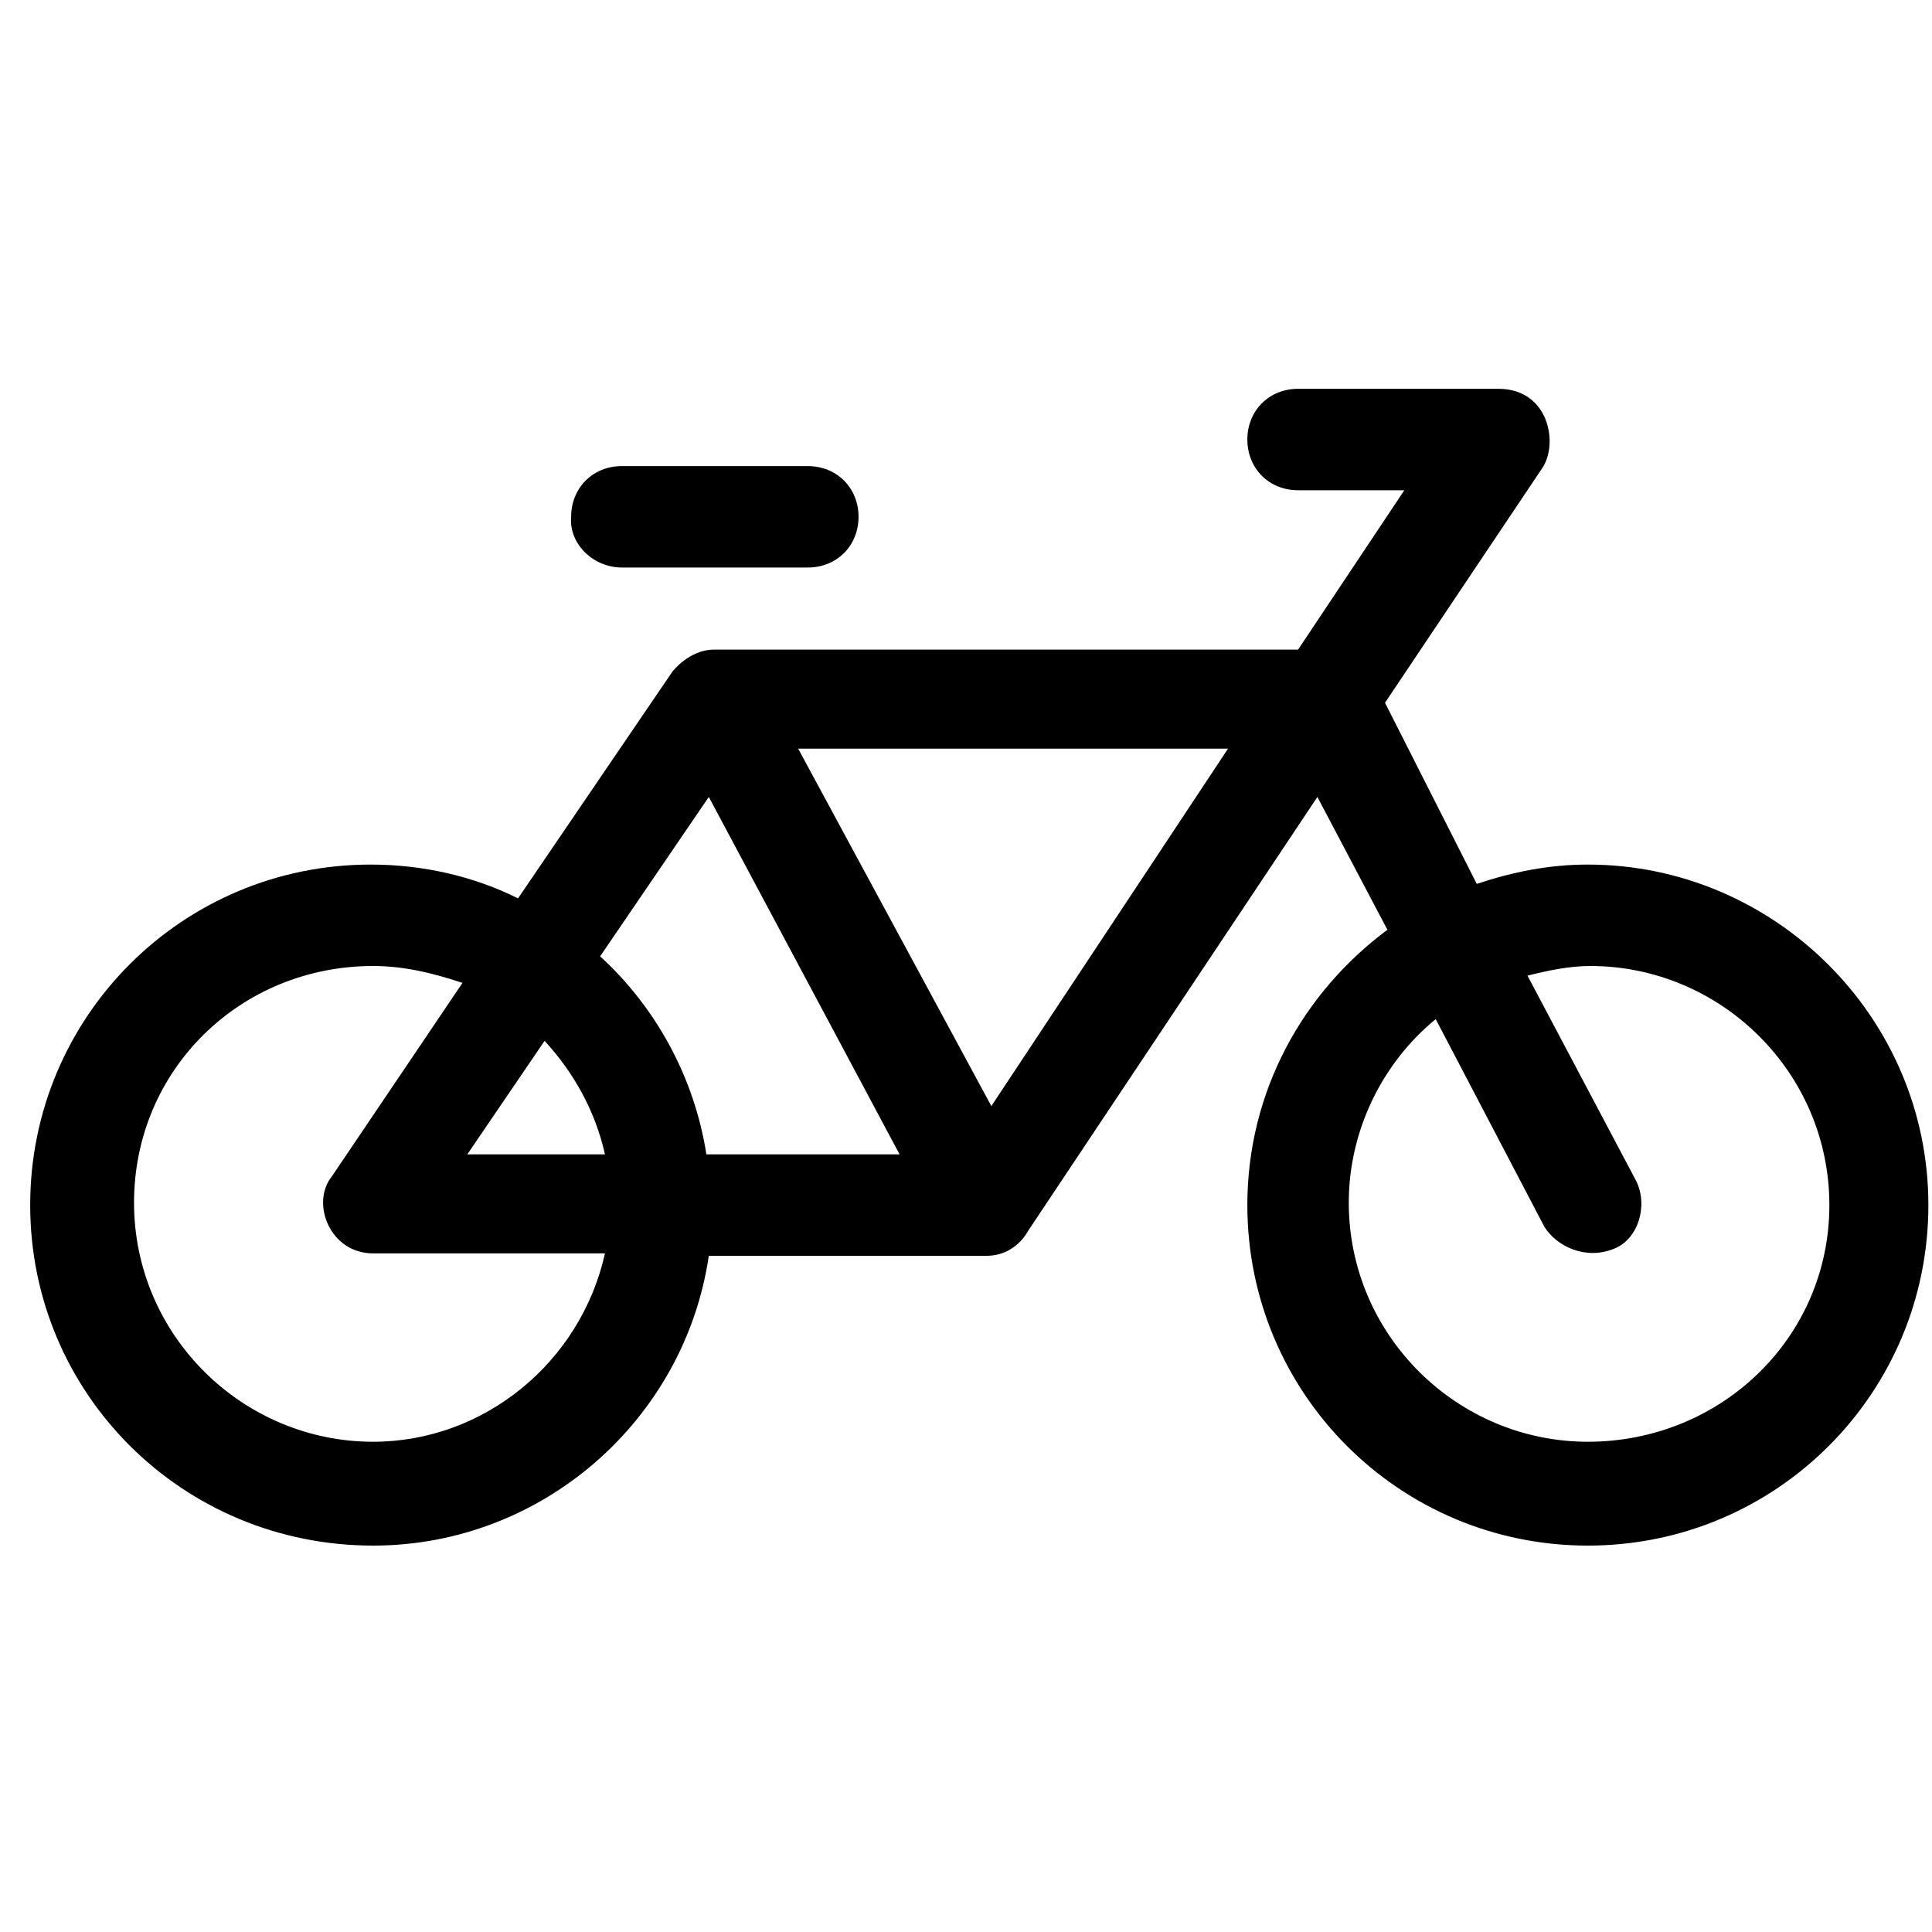
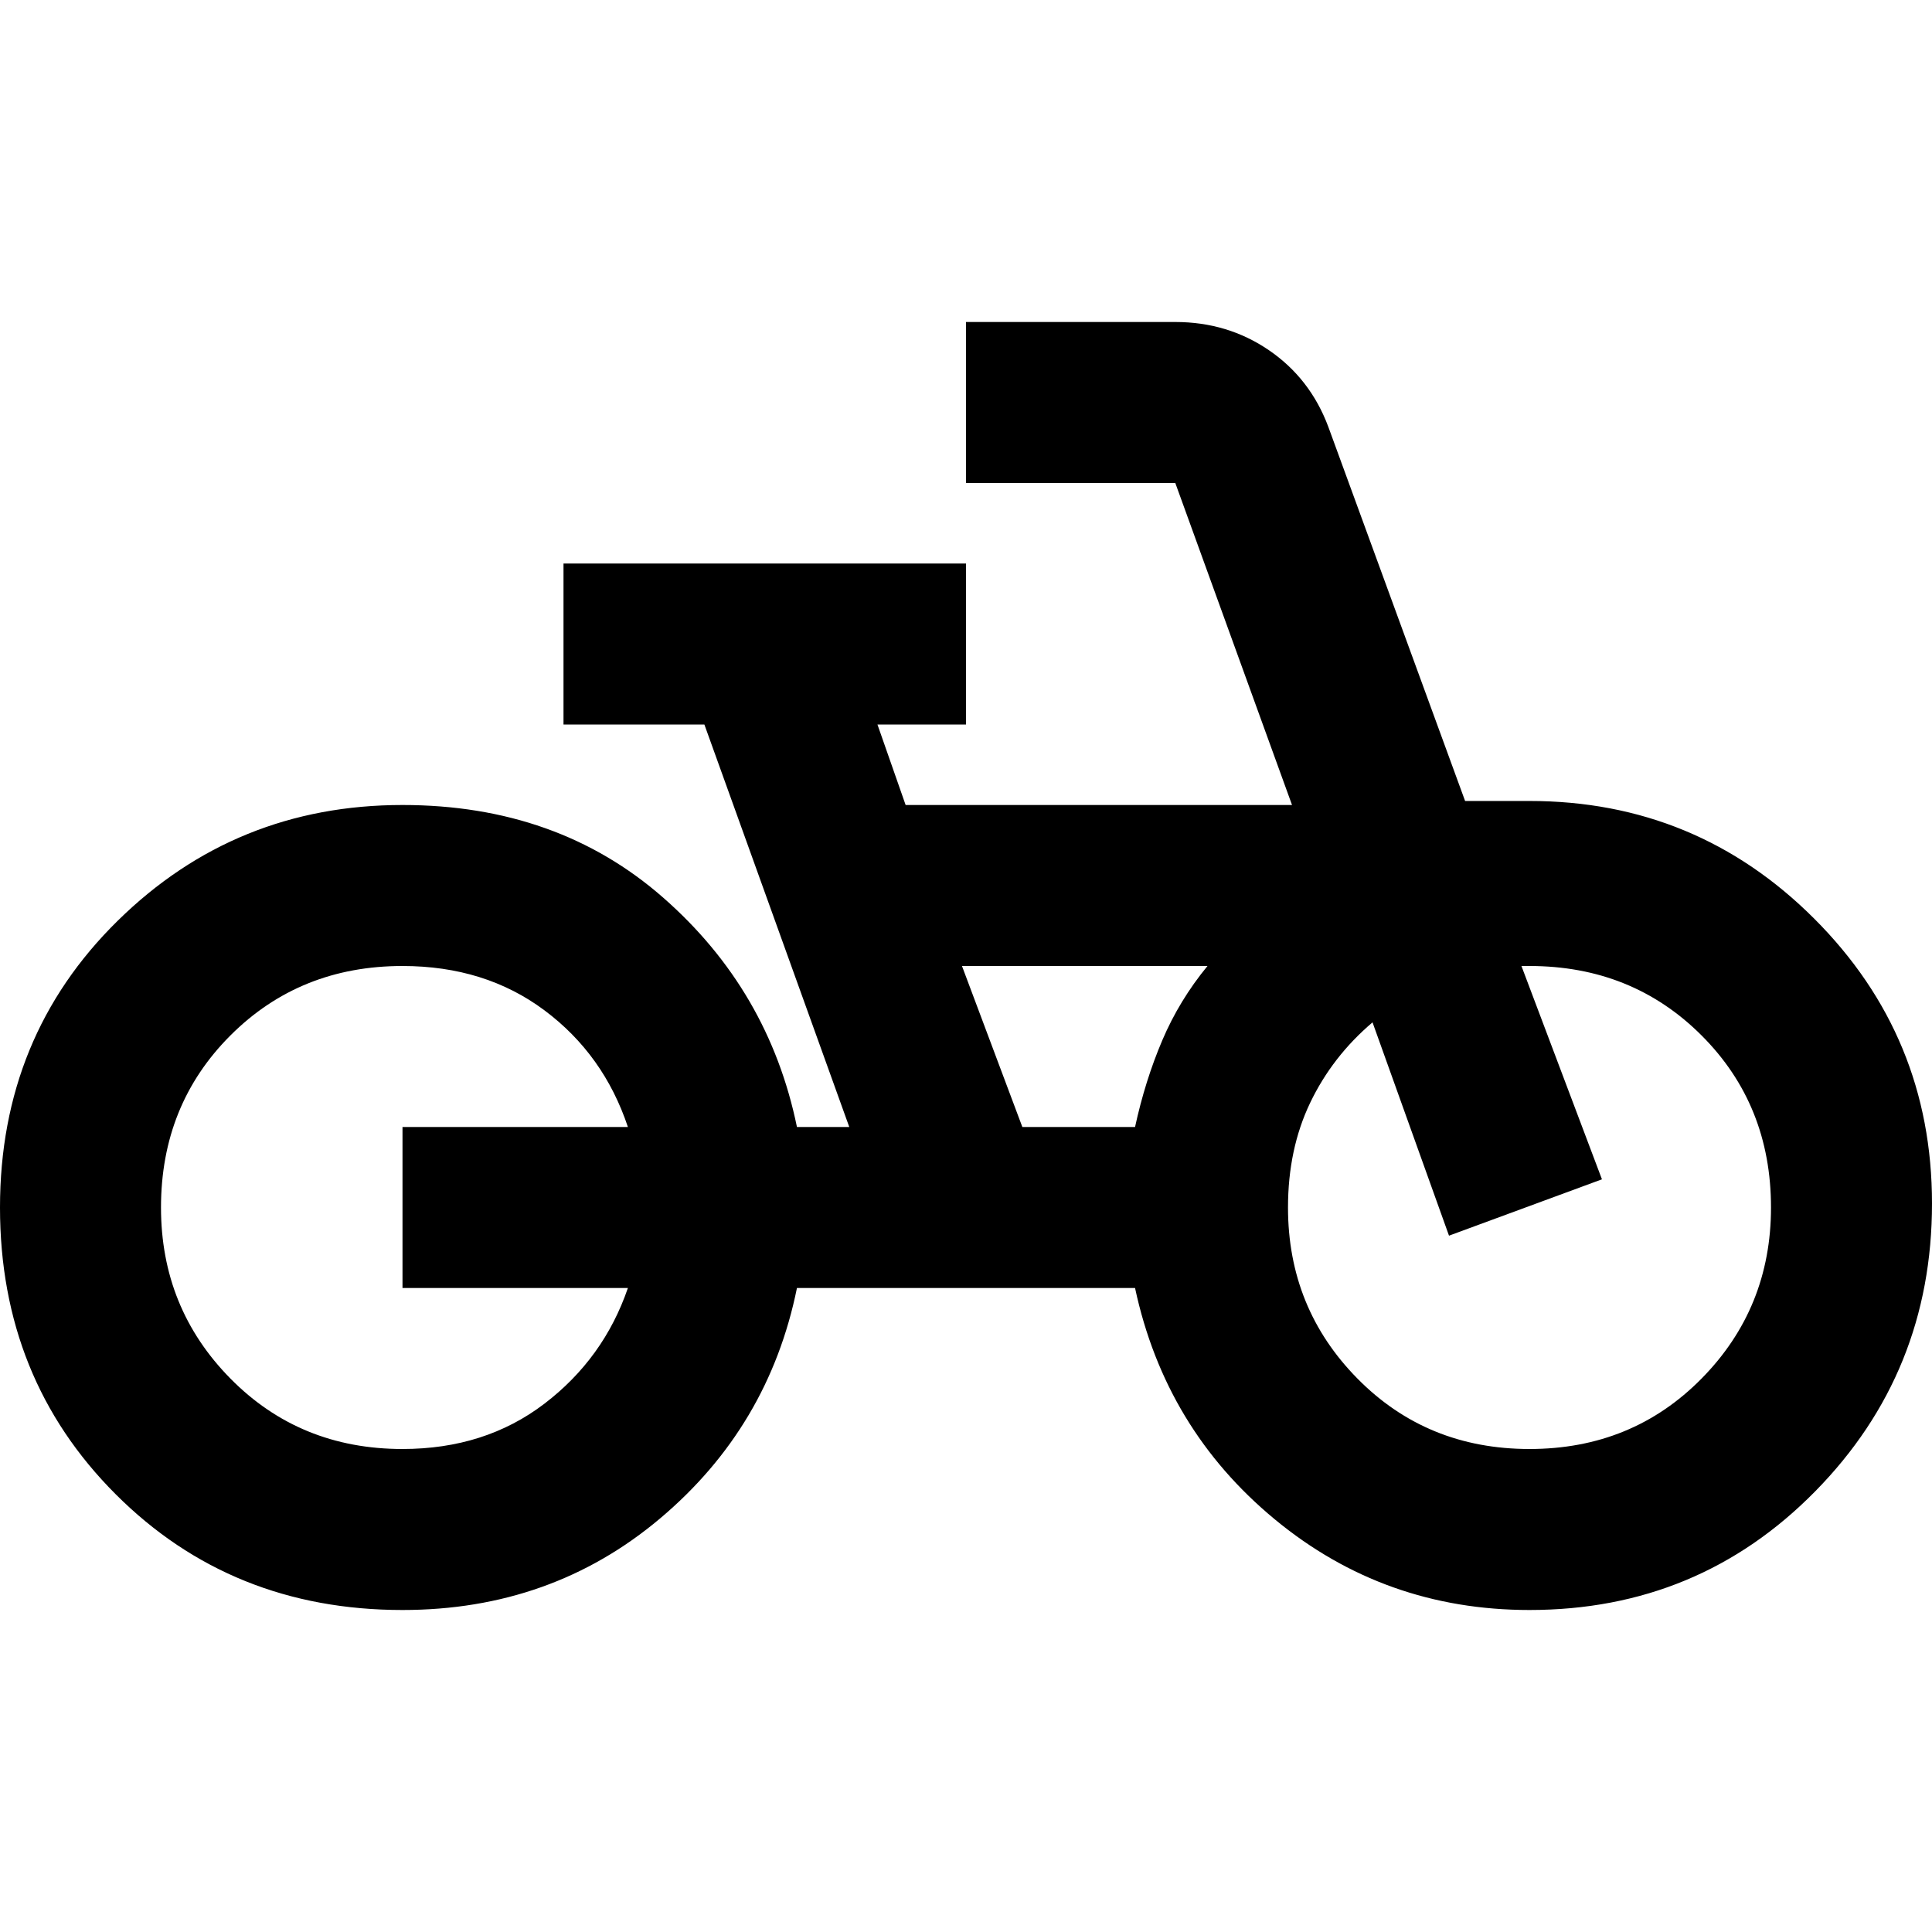
- <svg xmlns="http://www.w3.org/2000/svg" fill="#000000" width="800px" height="800px" viewBox="-0.5 0 32 32" version="1.1">
-   <path d="M25.8 14.32c-0.64 0-1.24 0.12-1.84 0.32l-1.52-3 2.6-3.88c0.28-0.4 0.12-1.32-0.72-1.32h-3.32c-0.48 0-0.84 0.36-0.84 0.84s0.36 0.84 0.84 0.84h1.76l-1.76 2.64h-9.68c-0.4 0-0.68 0.36-0.68 0.36v0 0 0 0l-2.56 3.76c-0.72-0.36-1.56-0.56-2.44-0.56-3.12 0-5.64 2.52-5.64 5.64s2.52 5.64 5.68 5.64c2.8 0 5.16-2.080 5.56-4.8h4.6c0.48 0 0.68-0.4 0.68-0.4v0l4.8-7.2 1.16 2.2c-1.4 1.040-2.32 2.68-2.32 4.56 0 3.12 2.52 5.64 5.64 5.64s5.64-2.52 5.64-5.64-2.56-5.64-5.64-5.64zM15.92 18.32l-3.2-5.92h7.12l-3.92 5.92zM11.24 13.2l3.16 5.92h-3.2c-0.2-1.28-0.84-2.44-1.76-3.28l1.8-2.64zM8.52 17.24c0.48 0.52 0.84 1.16 1 1.88h-2.28l1.28-1.88zM5.68 23.88c-2.16 0-3.96-1.76-3.96-3.96s1.76-3.92 3.96-3.92c0.52 0 1 0.12 1.48 0.28l-2.16 3.2c-0.36 0.44-0.040 1.28 0.68 1.28v0 0h3.84c-0.4 1.8-2 3.12-3.84 3.12zM25.8 23.88c-2.16 0-3.96-1.76-3.96-3.96 0-1.2 0.56-2.32 1.44-3.040l1.8 3.44c0.2 0.32 0.68 0.56 1.16 0.36 0.4-0.16 0.56-0.72 0.36-1.12l-1.8-3.4c0.32-0.080 0.68-0.16 1.040-0.16 2.16 0 3.96 1.76 3.96 3.96s-1.8 3.92-4 3.92zM9.8 9.4h3.080c0.48 0 0.84-0.36 0.84-0.84s-0.36-0.84-0.84-0.84h-3.080c-0.48 0-0.84 0.36-0.84 0.84-0.040 0.44 0.36 0.84 0.84 0.84z" />
+ <svg xmlns="http://www.w3.org/2000/svg" height="24px" viewBox="0 -960 960 960" width="24px" fill="black">
+   <path d="M200-160q-85 0-142.5-57.5T0-360q0-85 58.5-142.5T200-560q77 0 129.5 46T396-400h26l-72-200h-70v-80h200v80h-44l14 40h192l-58-160H480v-80h104q26 0 46.5 14t29.5 38l68 186h32q83 0 141.5 58.5T960-362q0 84-58 143t-142 59q-72 0-126.5-45T564-320H396q-14 69-68 114.5T200-160Zm0-80q41 0 70.5-22.5T312-320H200v-80h112q-12-36-41.5-58T200-480q-51 0-85.5 34.5T80-360q0 50 34.5 85t85.5 35Zm308-160h56q5-23 13.5-43t22.5-37H478l30 80Zm252 160q51 0 85.5-35t34.5-85q0-51-34.5-85.5T760-480h-4l40 106-76 28-38-106q-20 17-31 40t-11 52q0 50 34.5 85t85.5 35ZM196-360Zm564 0Z" />
</svg>
